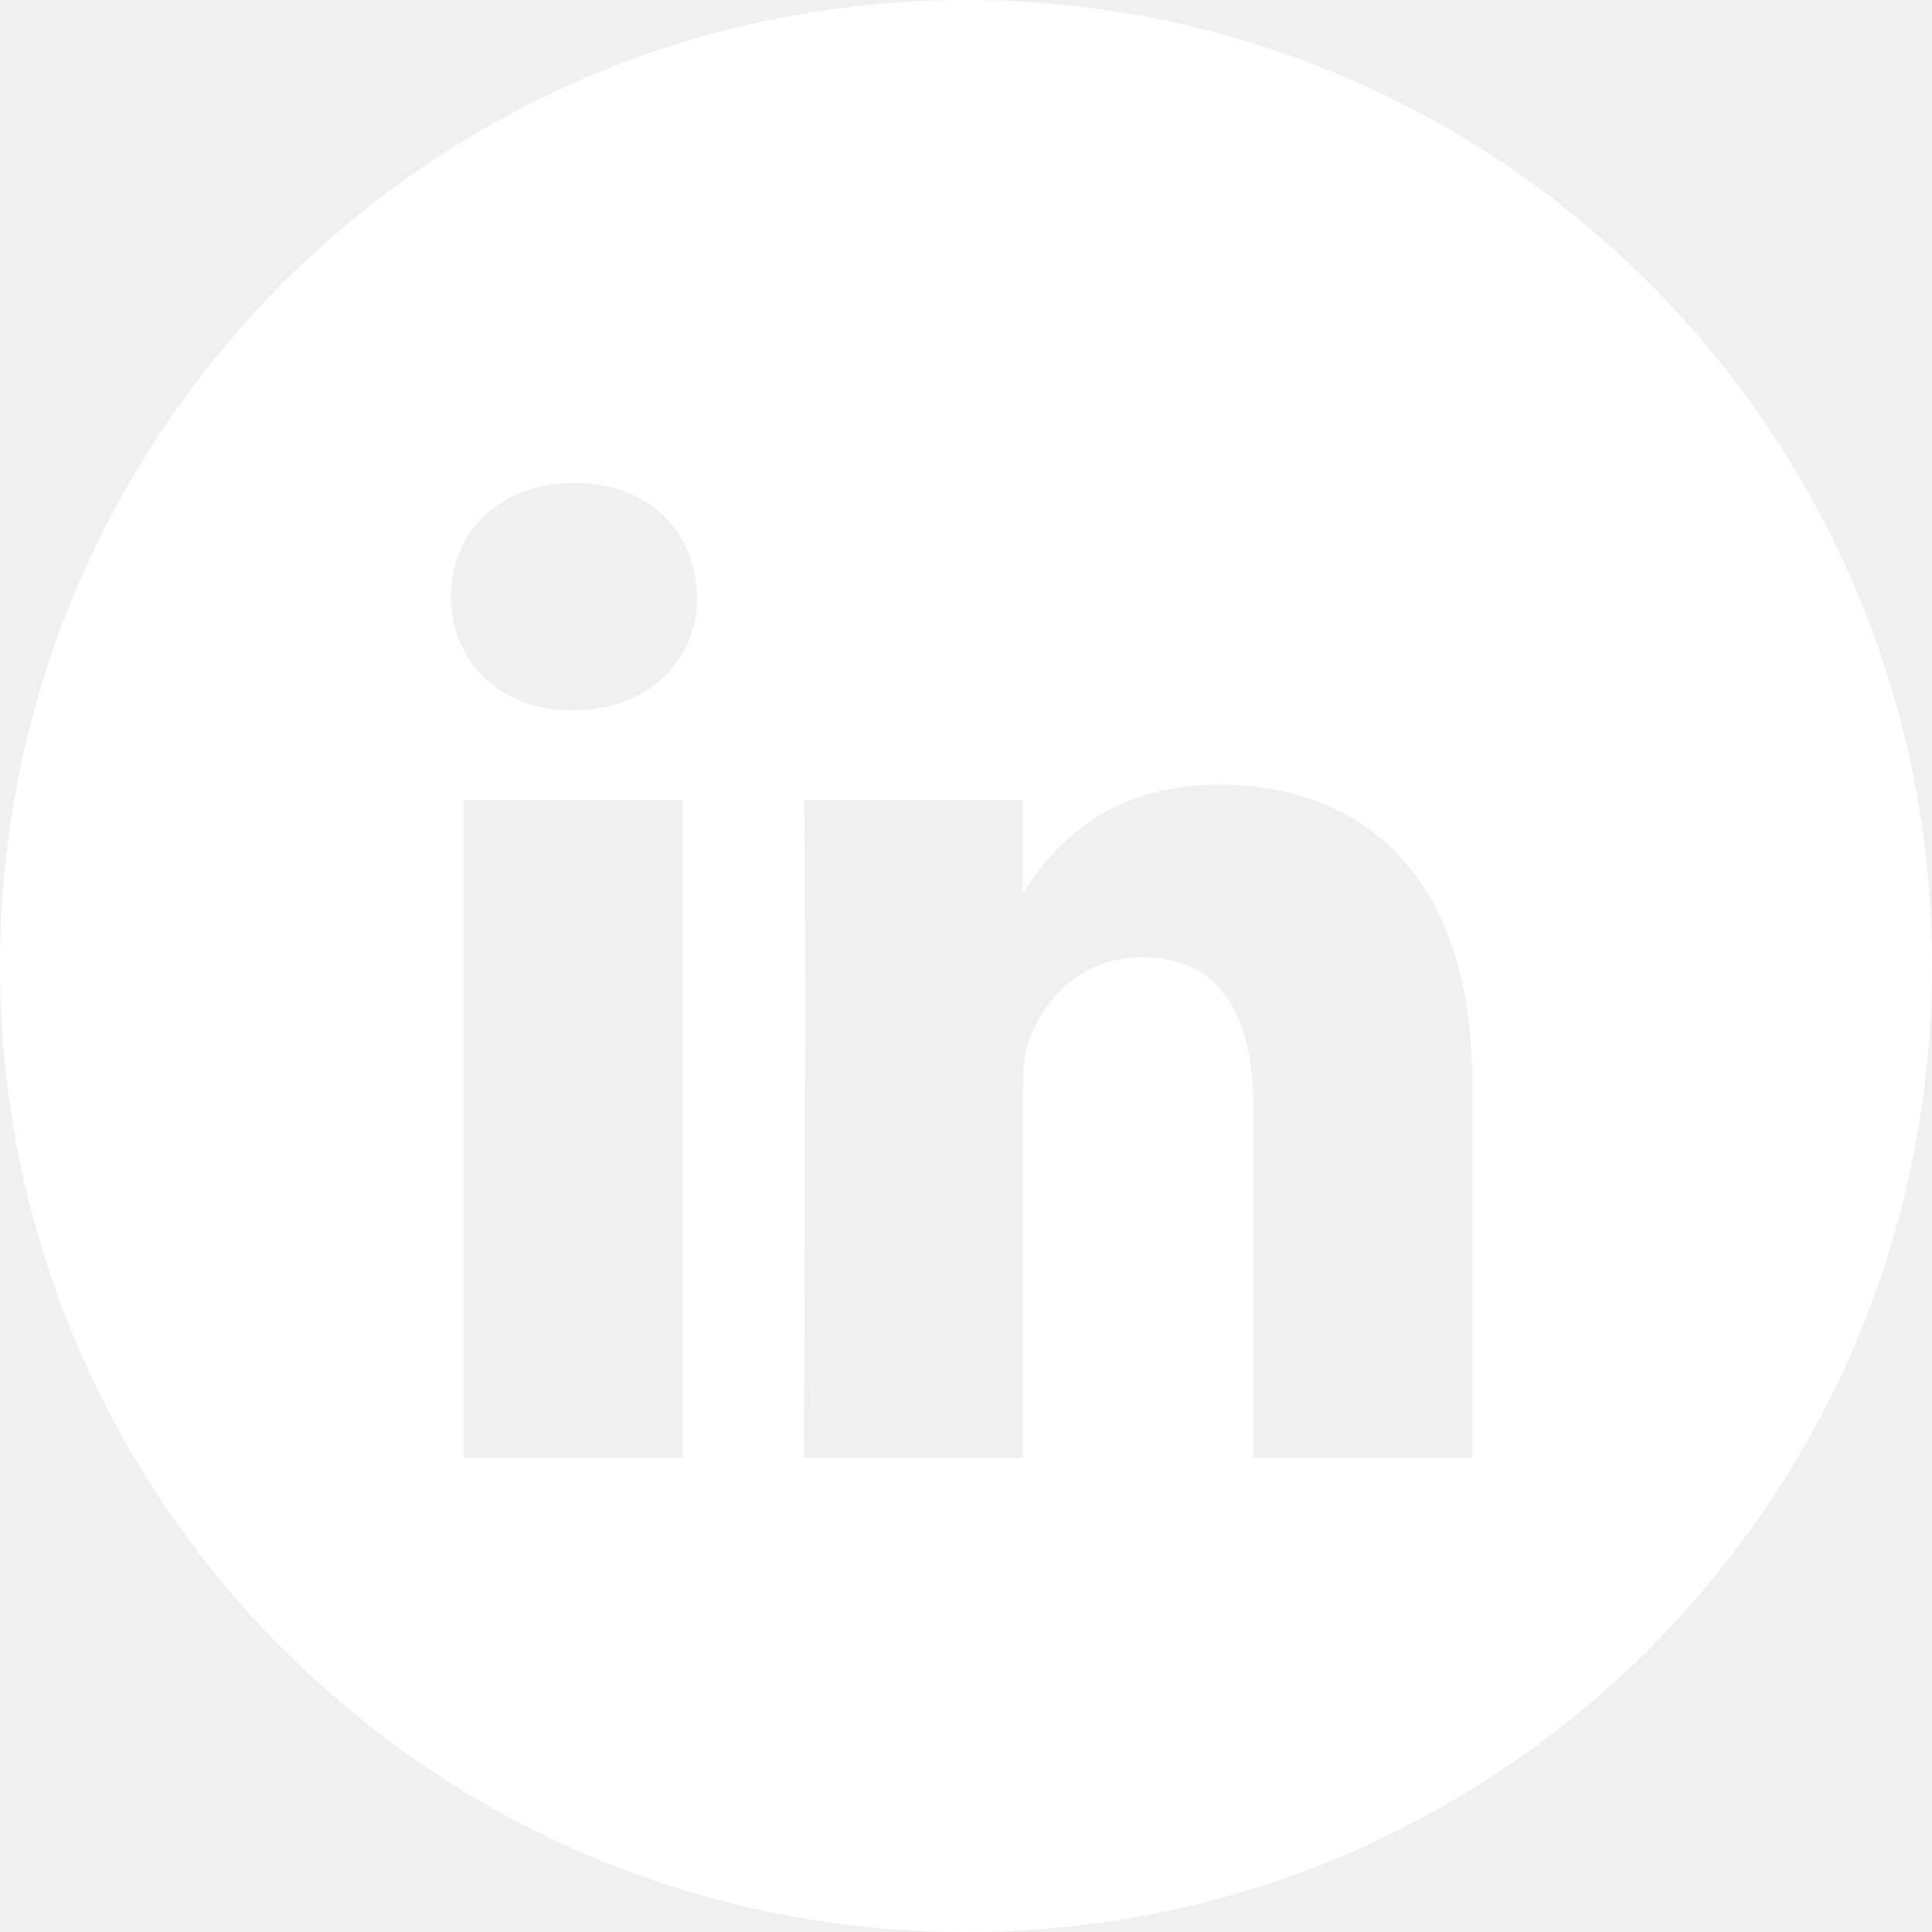
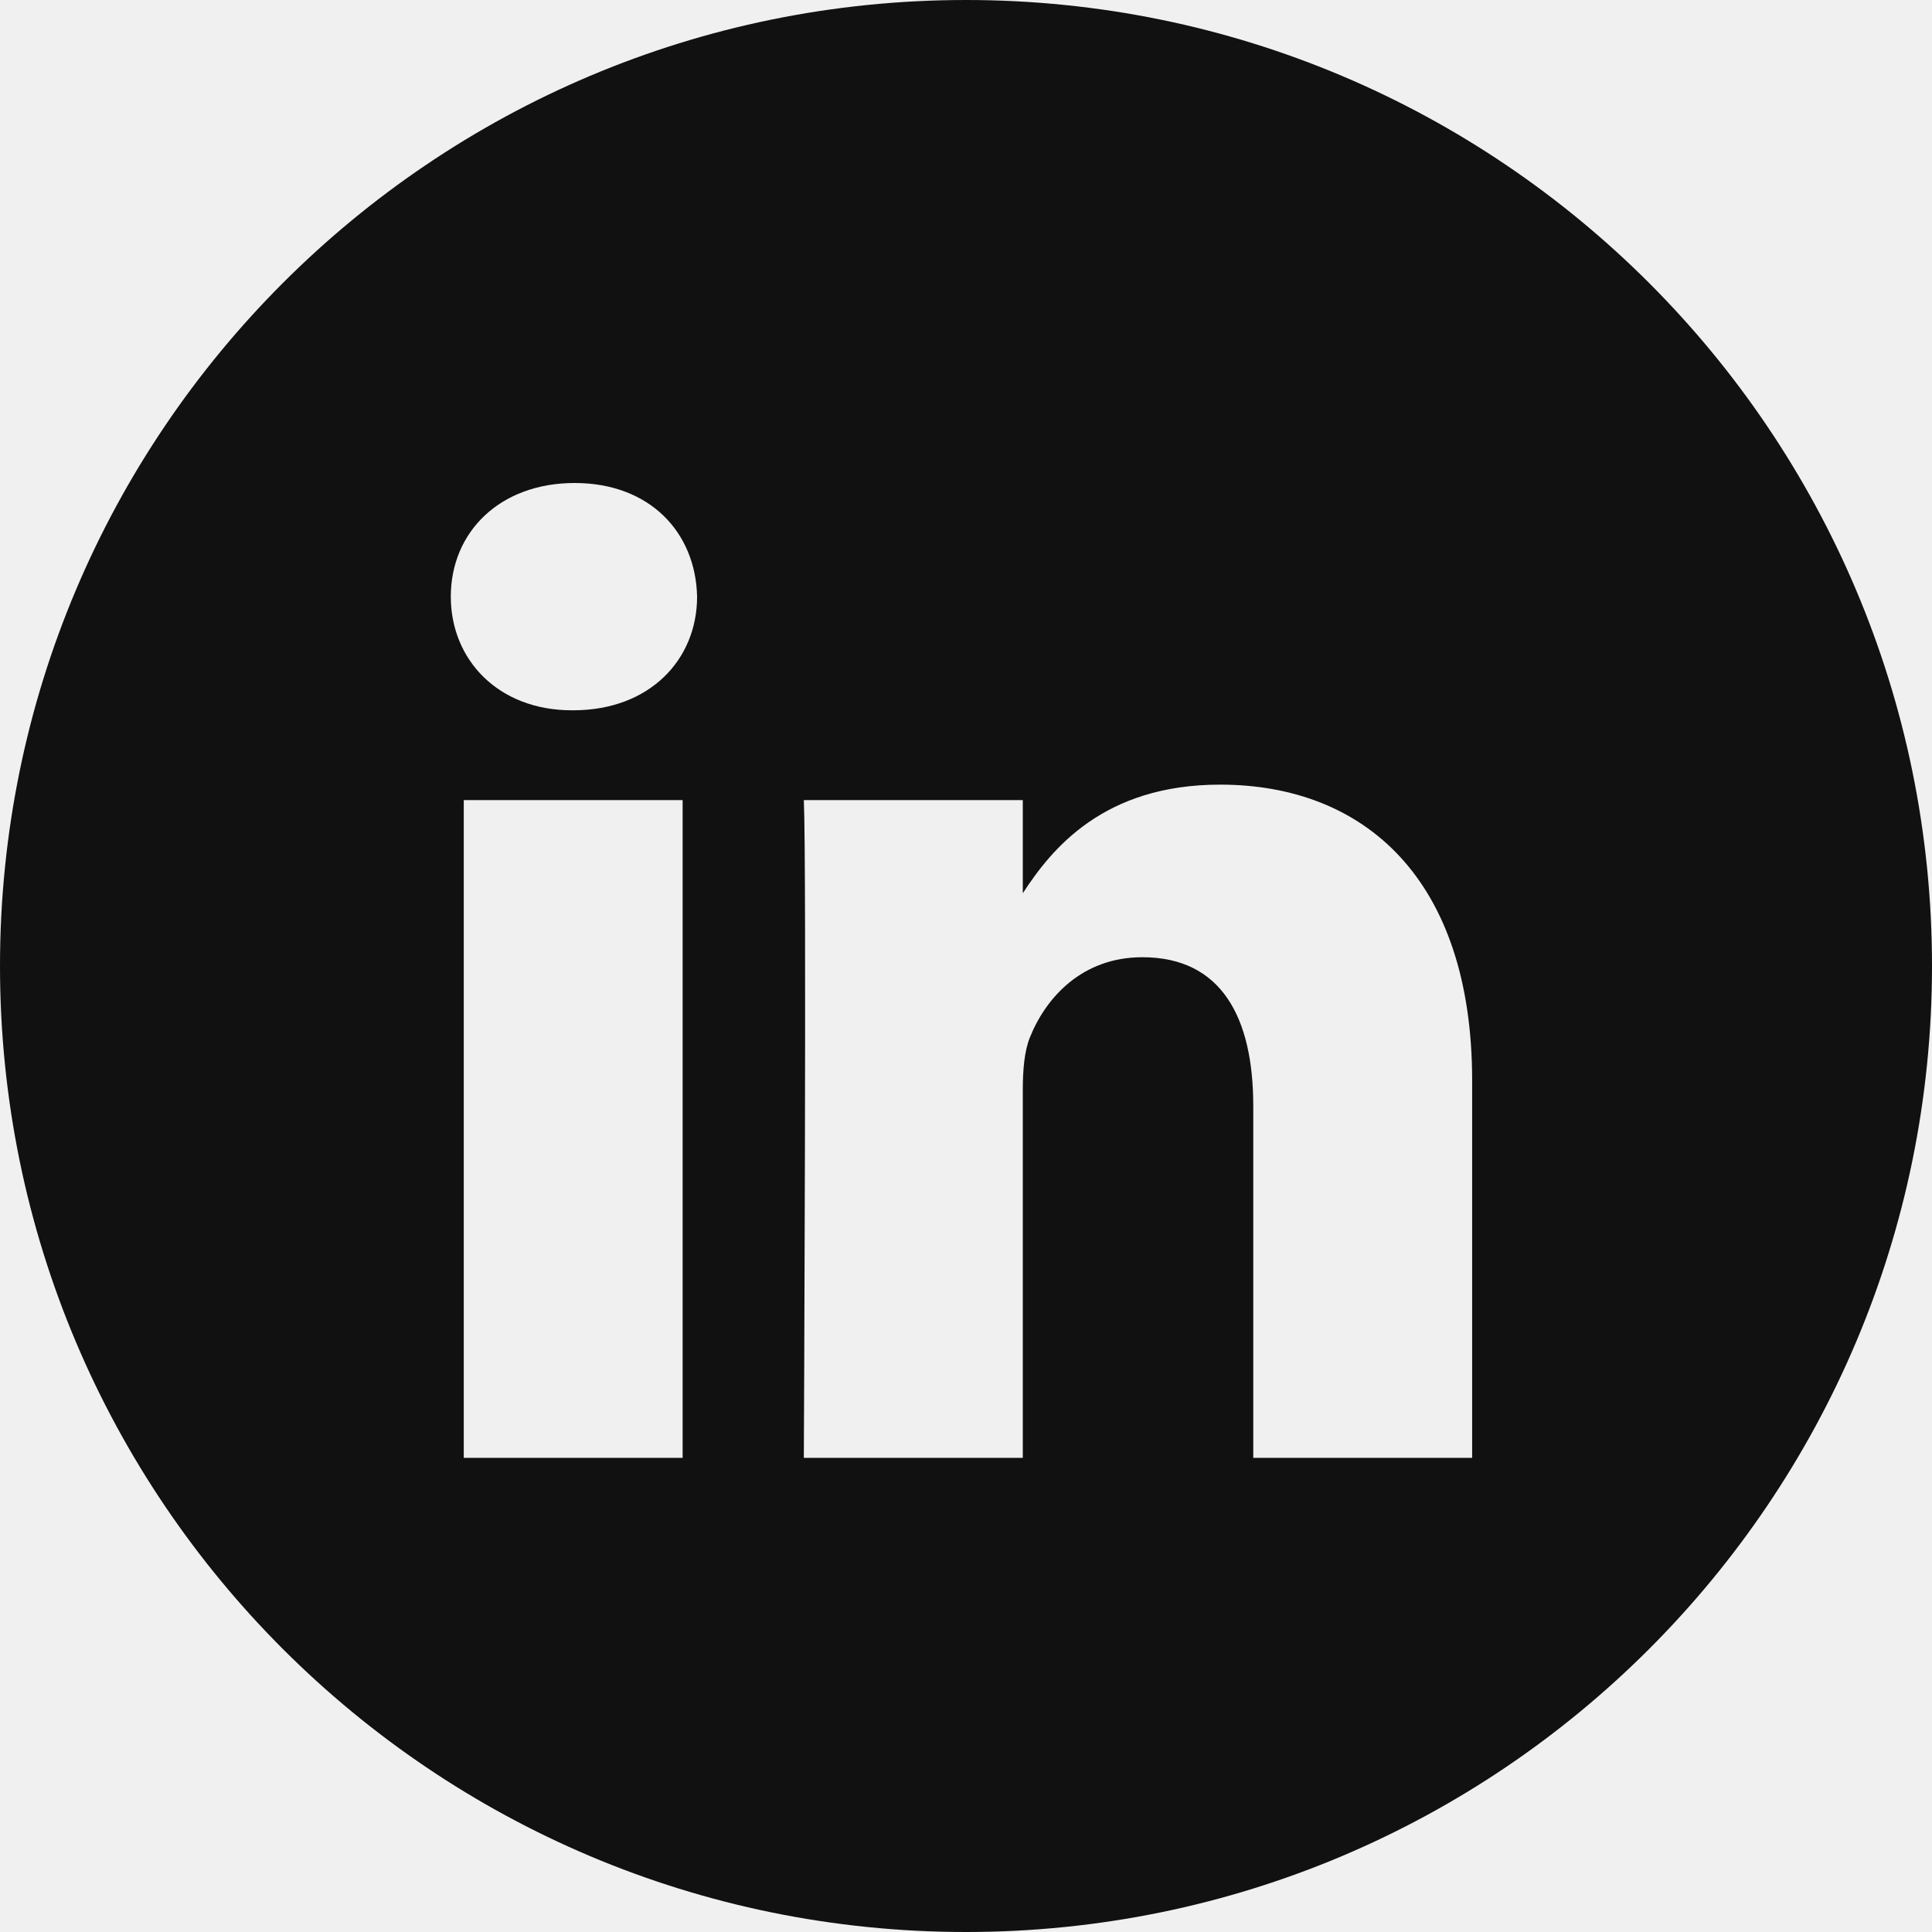
<svg xmlns="http://www.w3.org/2000/svg" width="48" height="48" viewBox="0 0 48 48" fill="none">
-   <path fill-rule="evenodd" clip-rule="evenodd" d="M24 0C10.745 0 0 10.745 0 24C0 37.255 10.745 48 24 48C37.255 48 48 37.255 48 24C48 10.745 37.255 0 24 0ZM11.522 19.878H16.96V36.22H11.522V19.878ZM17.319 14.823C17.284 13.22 16.138 12 14.277 12C12.416 12 11.2 13.22 11.2 14.823C11.2 16.392 12.38 17.647 14.206 17.647H14.241C16.138 17.647 17.319 16.392 17.319 14.823ZM30.313 19.494C33.892 19.494 36.575 21.83 36.575 26.85L36.575 36.22H31.137V27.477C31.137 25.281 30.349 23.782 28.381 23.782C26.878 23.782 25.983 24.792 25.59 25.768C25.446 26.118 25.411 26.605 25.411 27.093V36.22H19.971C19.971 36.22 20.043 21.412 19.971 19.878H25.411V22.193C26.133 21.08 27.425 19.494 30.313 19.494Z" fill="white" />
+   <path fill-rule="evenodd" clip-rule="evenodd" d="M24 0C10.745 0 0 10.745 0 24C0 37.255 10.745 48 24 48C37.255 48 48 37.255 48 24C48 10.745 37.255 0 24 0ZM11.522 19.878H16.96V36.22H11.522V19.878ZM17.319 14.823C17.284 13.22 16.138 12 14.277 12C12.416 12 11.2 13.22 11.2 14.823C11.2 16.392 12.38 17.647 14.206 17.647H14.241C16.138 17.647 17.319 16.392 17.319 14.823ZM30.313 19.494C33.892 19.494 36.575 21.83 36.575 26.85L36.575 36.22H31.137V27.477C31.137 25.281 30.349 23.782 28.381 23.782C26.878 23.782 25.983 24.792 25.59 25.768C25.446 26.118 25.411 26.605 25.411 27.093V36.22H19.971C19.971 36.22 20.043 21.412 19.971 19.878H25.411V22.193C26.133 21.08 27.425 19.494 30.313 19.494Z" fill="#111111" />
</svg>
